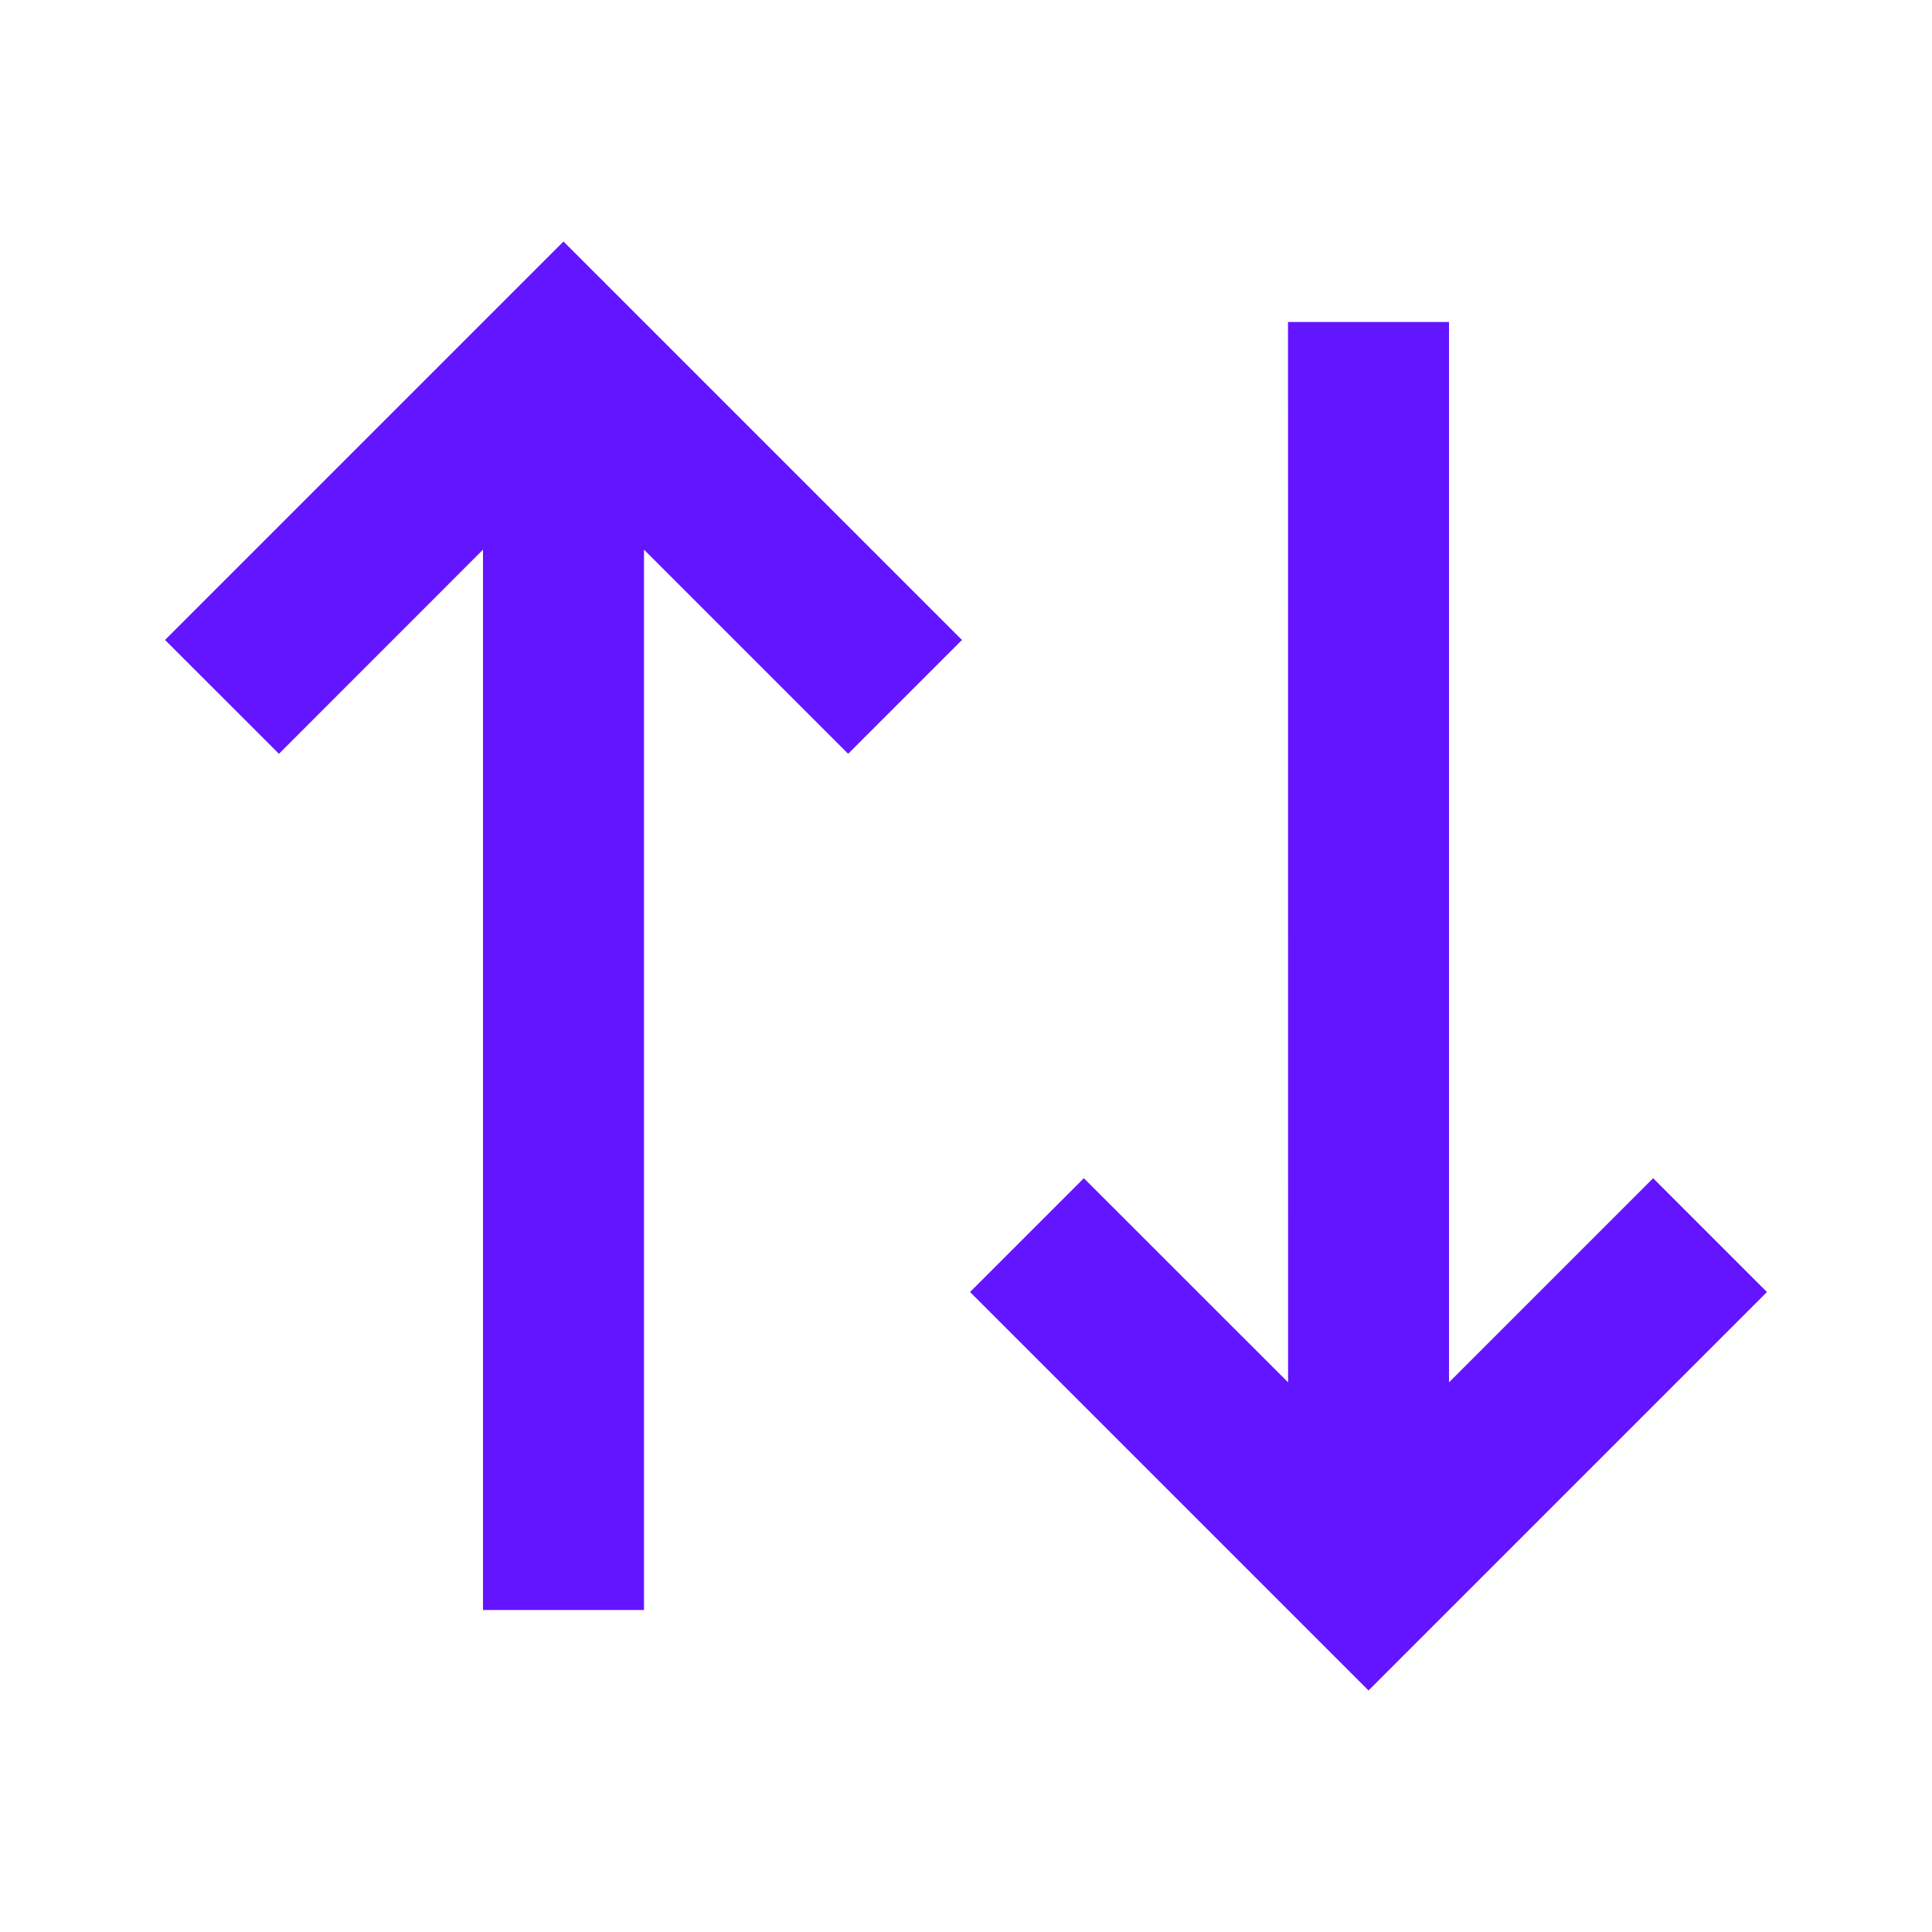
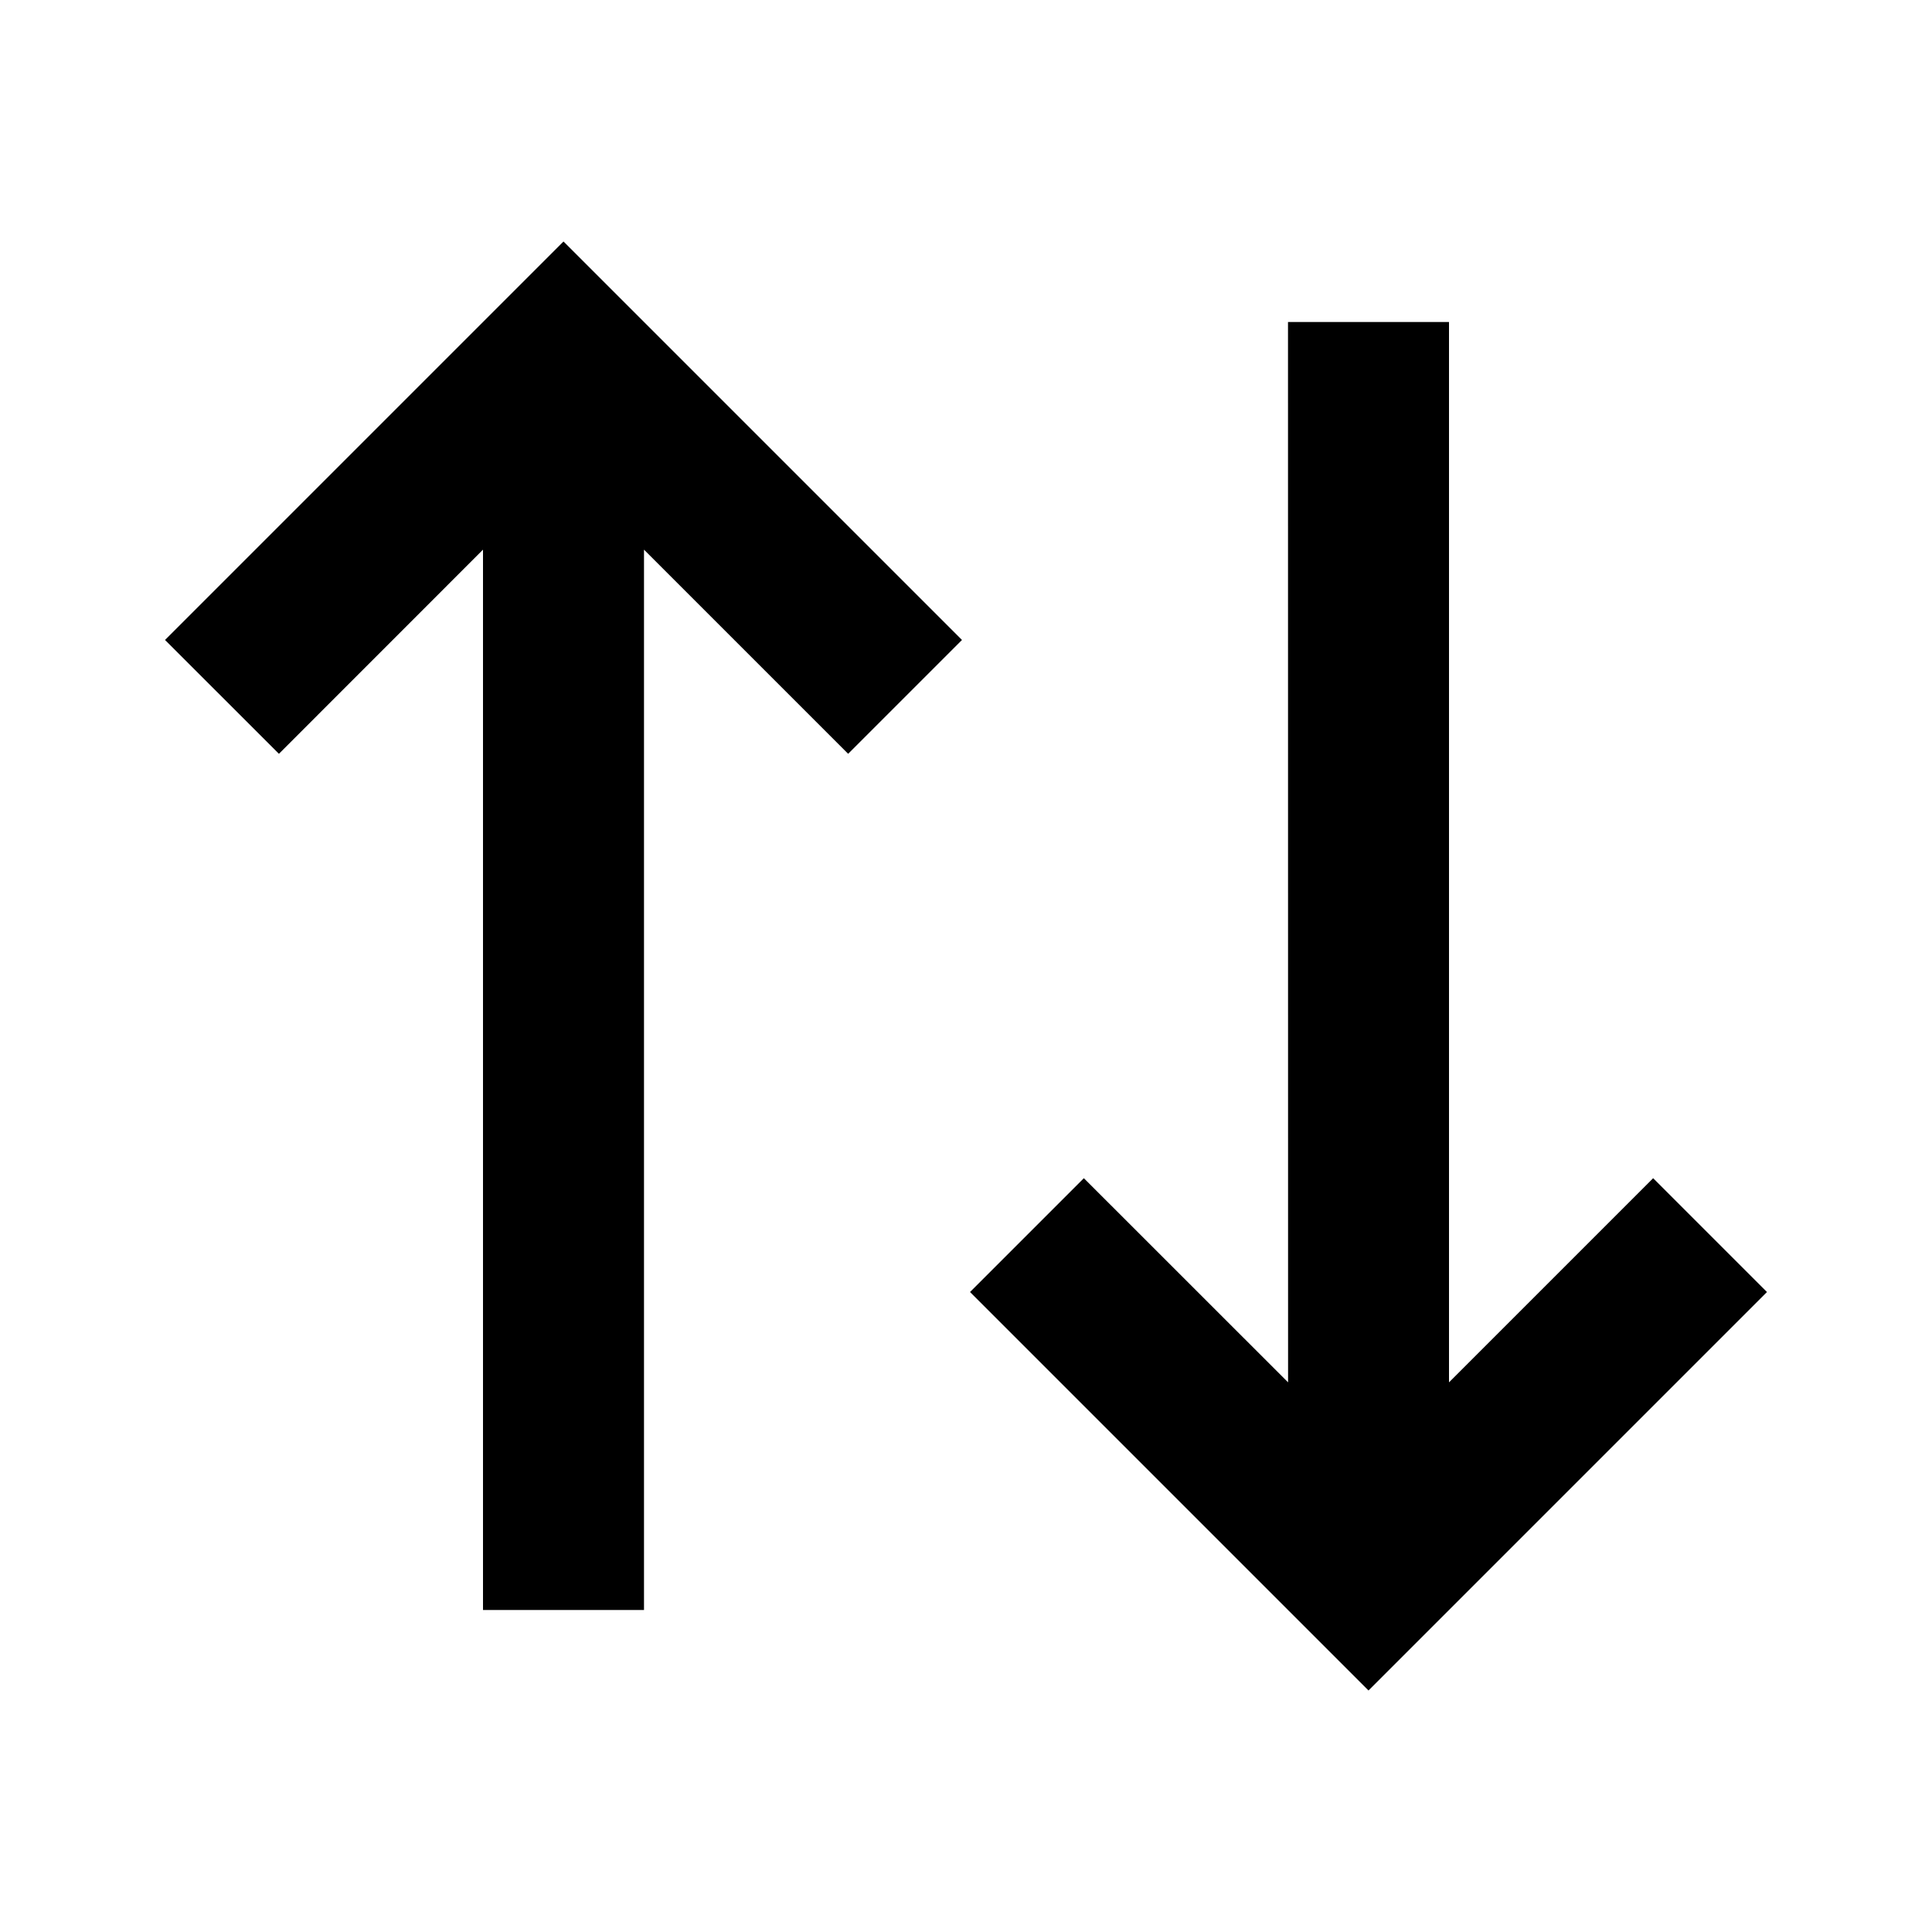
<svg xmlns="http://www.w3.org/2000/svg" viewBox="0 0 24 24" width="24" height="24">
  <path fill="none" d="M0 0h24v24H0z" />
-   <path d="M11.95 7.95l-1.414 1.414L8 6.828 8 20H6V6.828L3.465 9.364 2.05 7.95 7 3l4.95 4.95zm10 8.1L17 21l-4.95-4.95 1.414-1.414 2.537 2.536L16 4h2v13.172l2.536-2.536 1.414 1.414z" fill="rgba(100,21,255,1)" />
+   <path d="M11.95 7.95l-1.414 1.414L8 6.828 8 20H6V6.828L3.465 9.364 2.05 7.95 7 3l4.95 4.95zm10 8.1L17 21l-4.95-4.95 1.414-1.414 2.537 2.536L16 4h2v13.172l2.536-2.536 1.414 1.414z" fill="currentColor" />
</svg>
